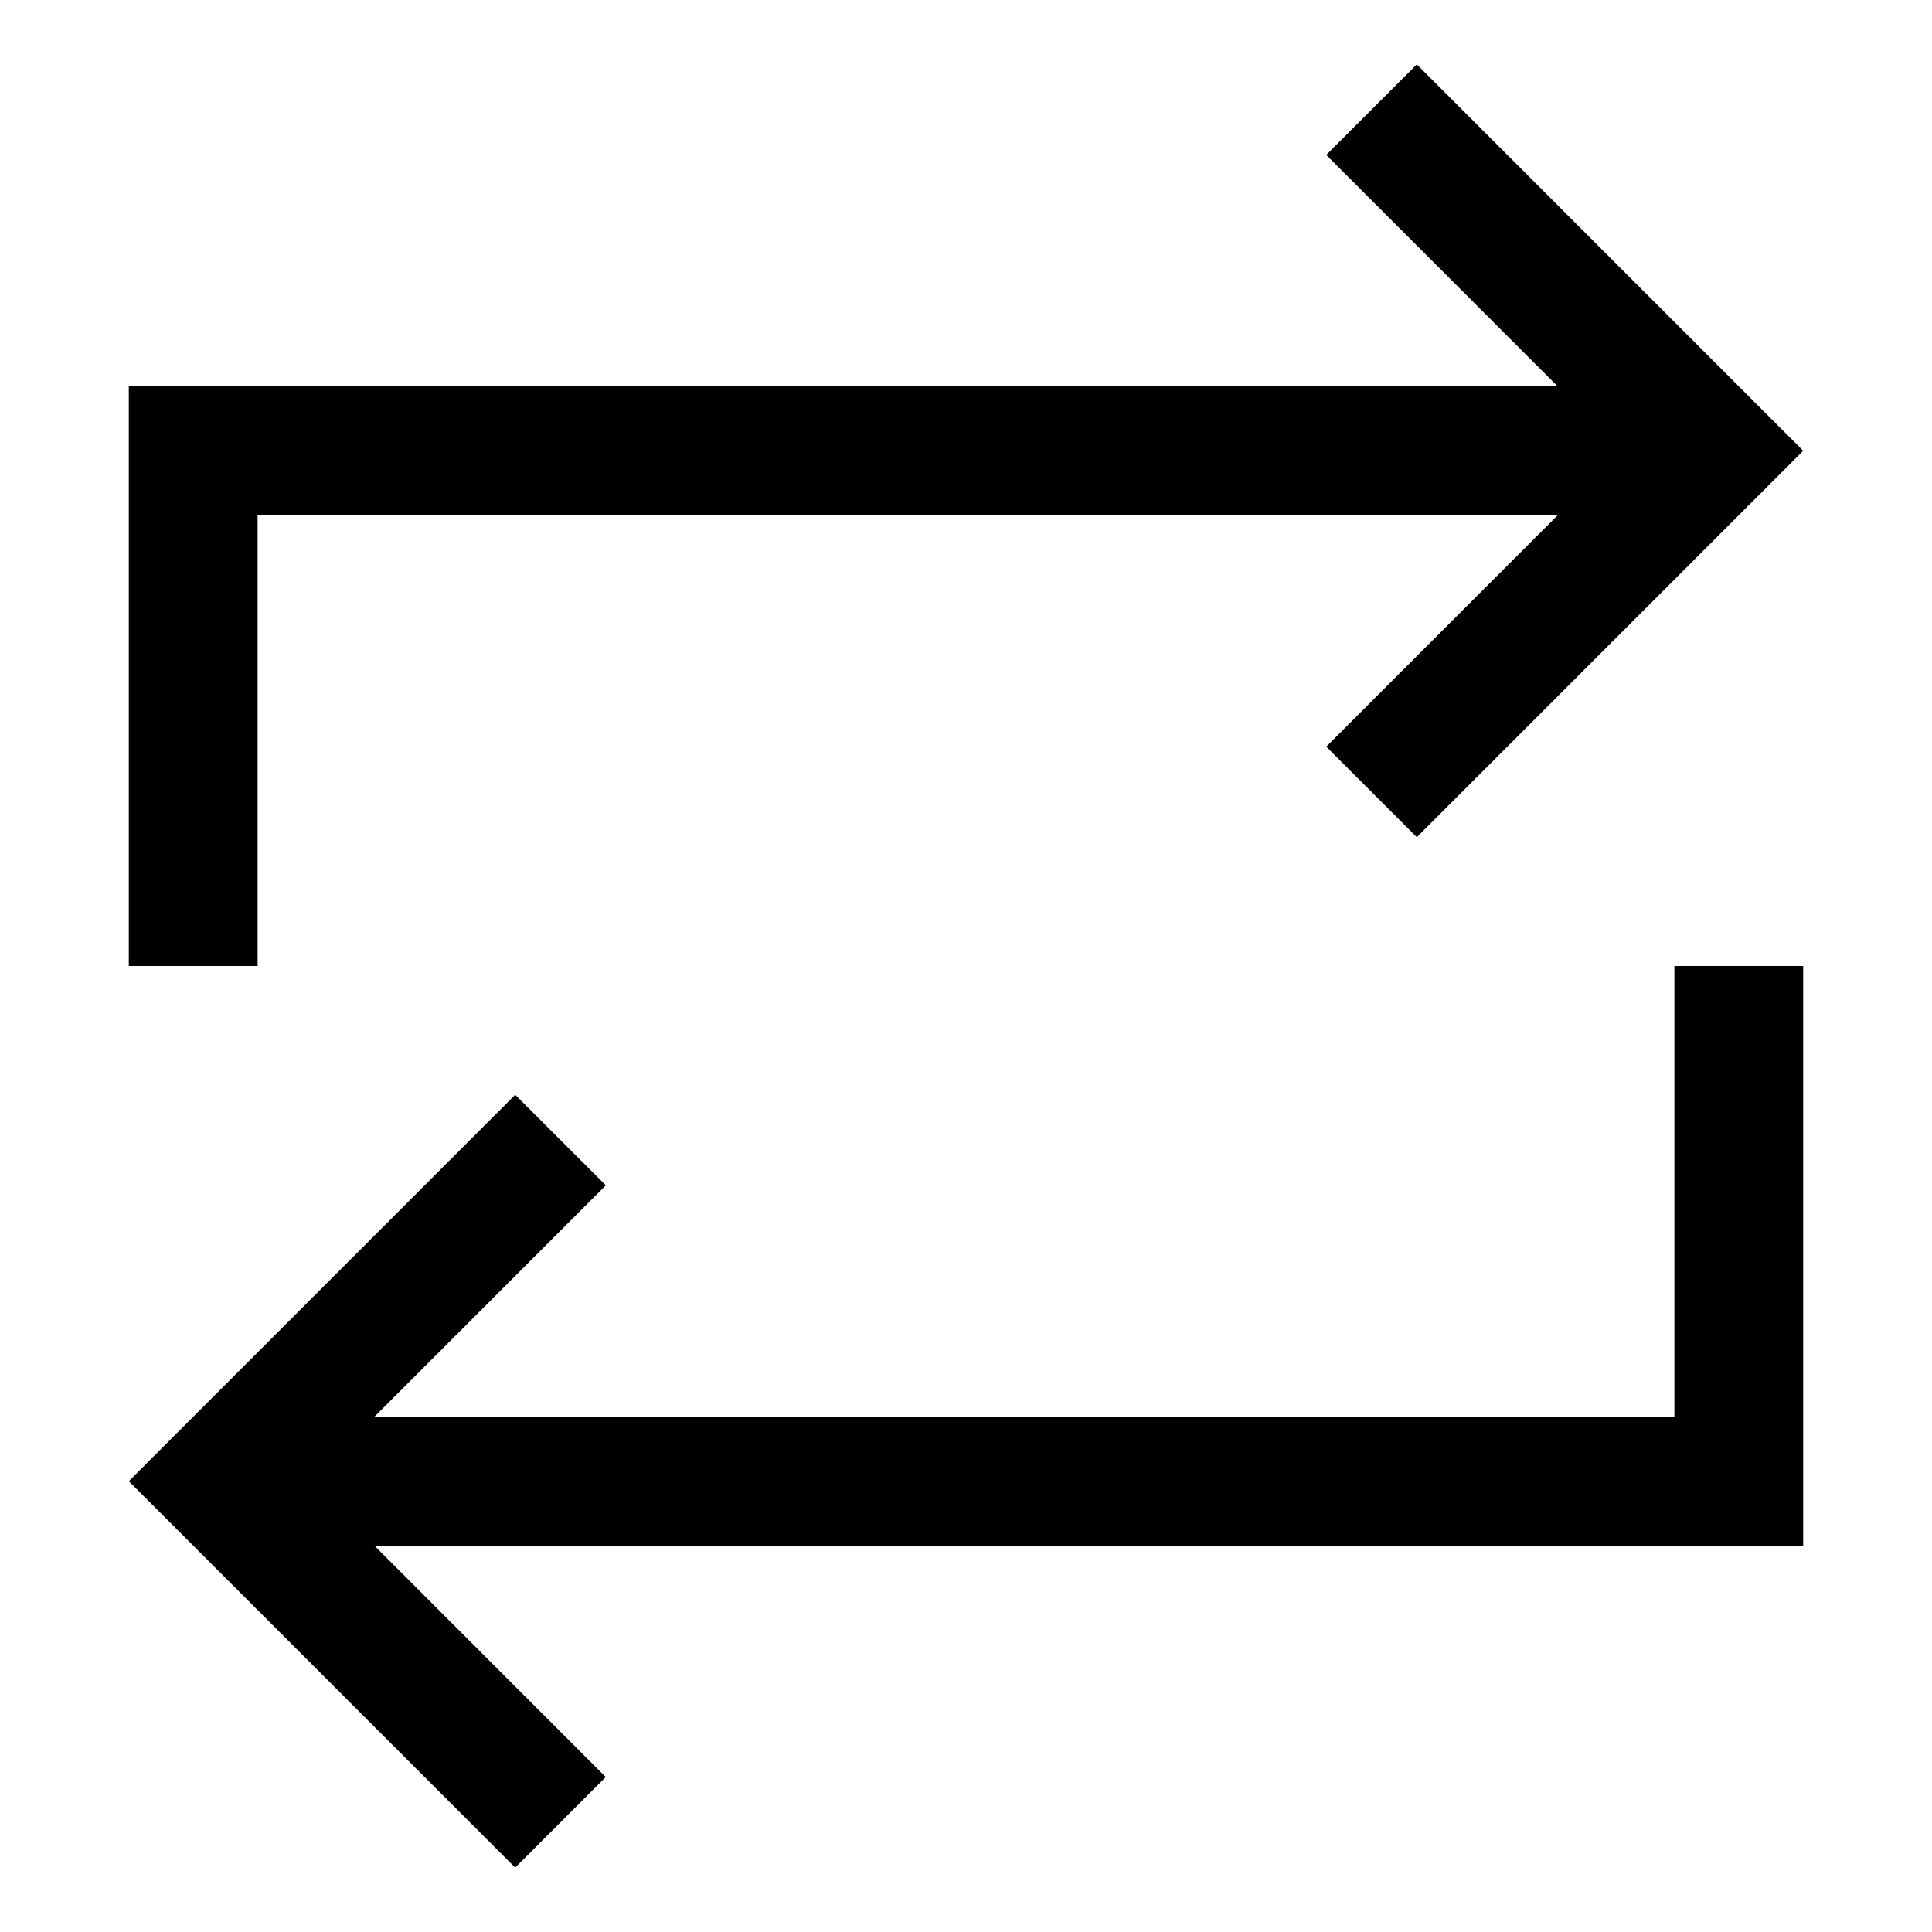
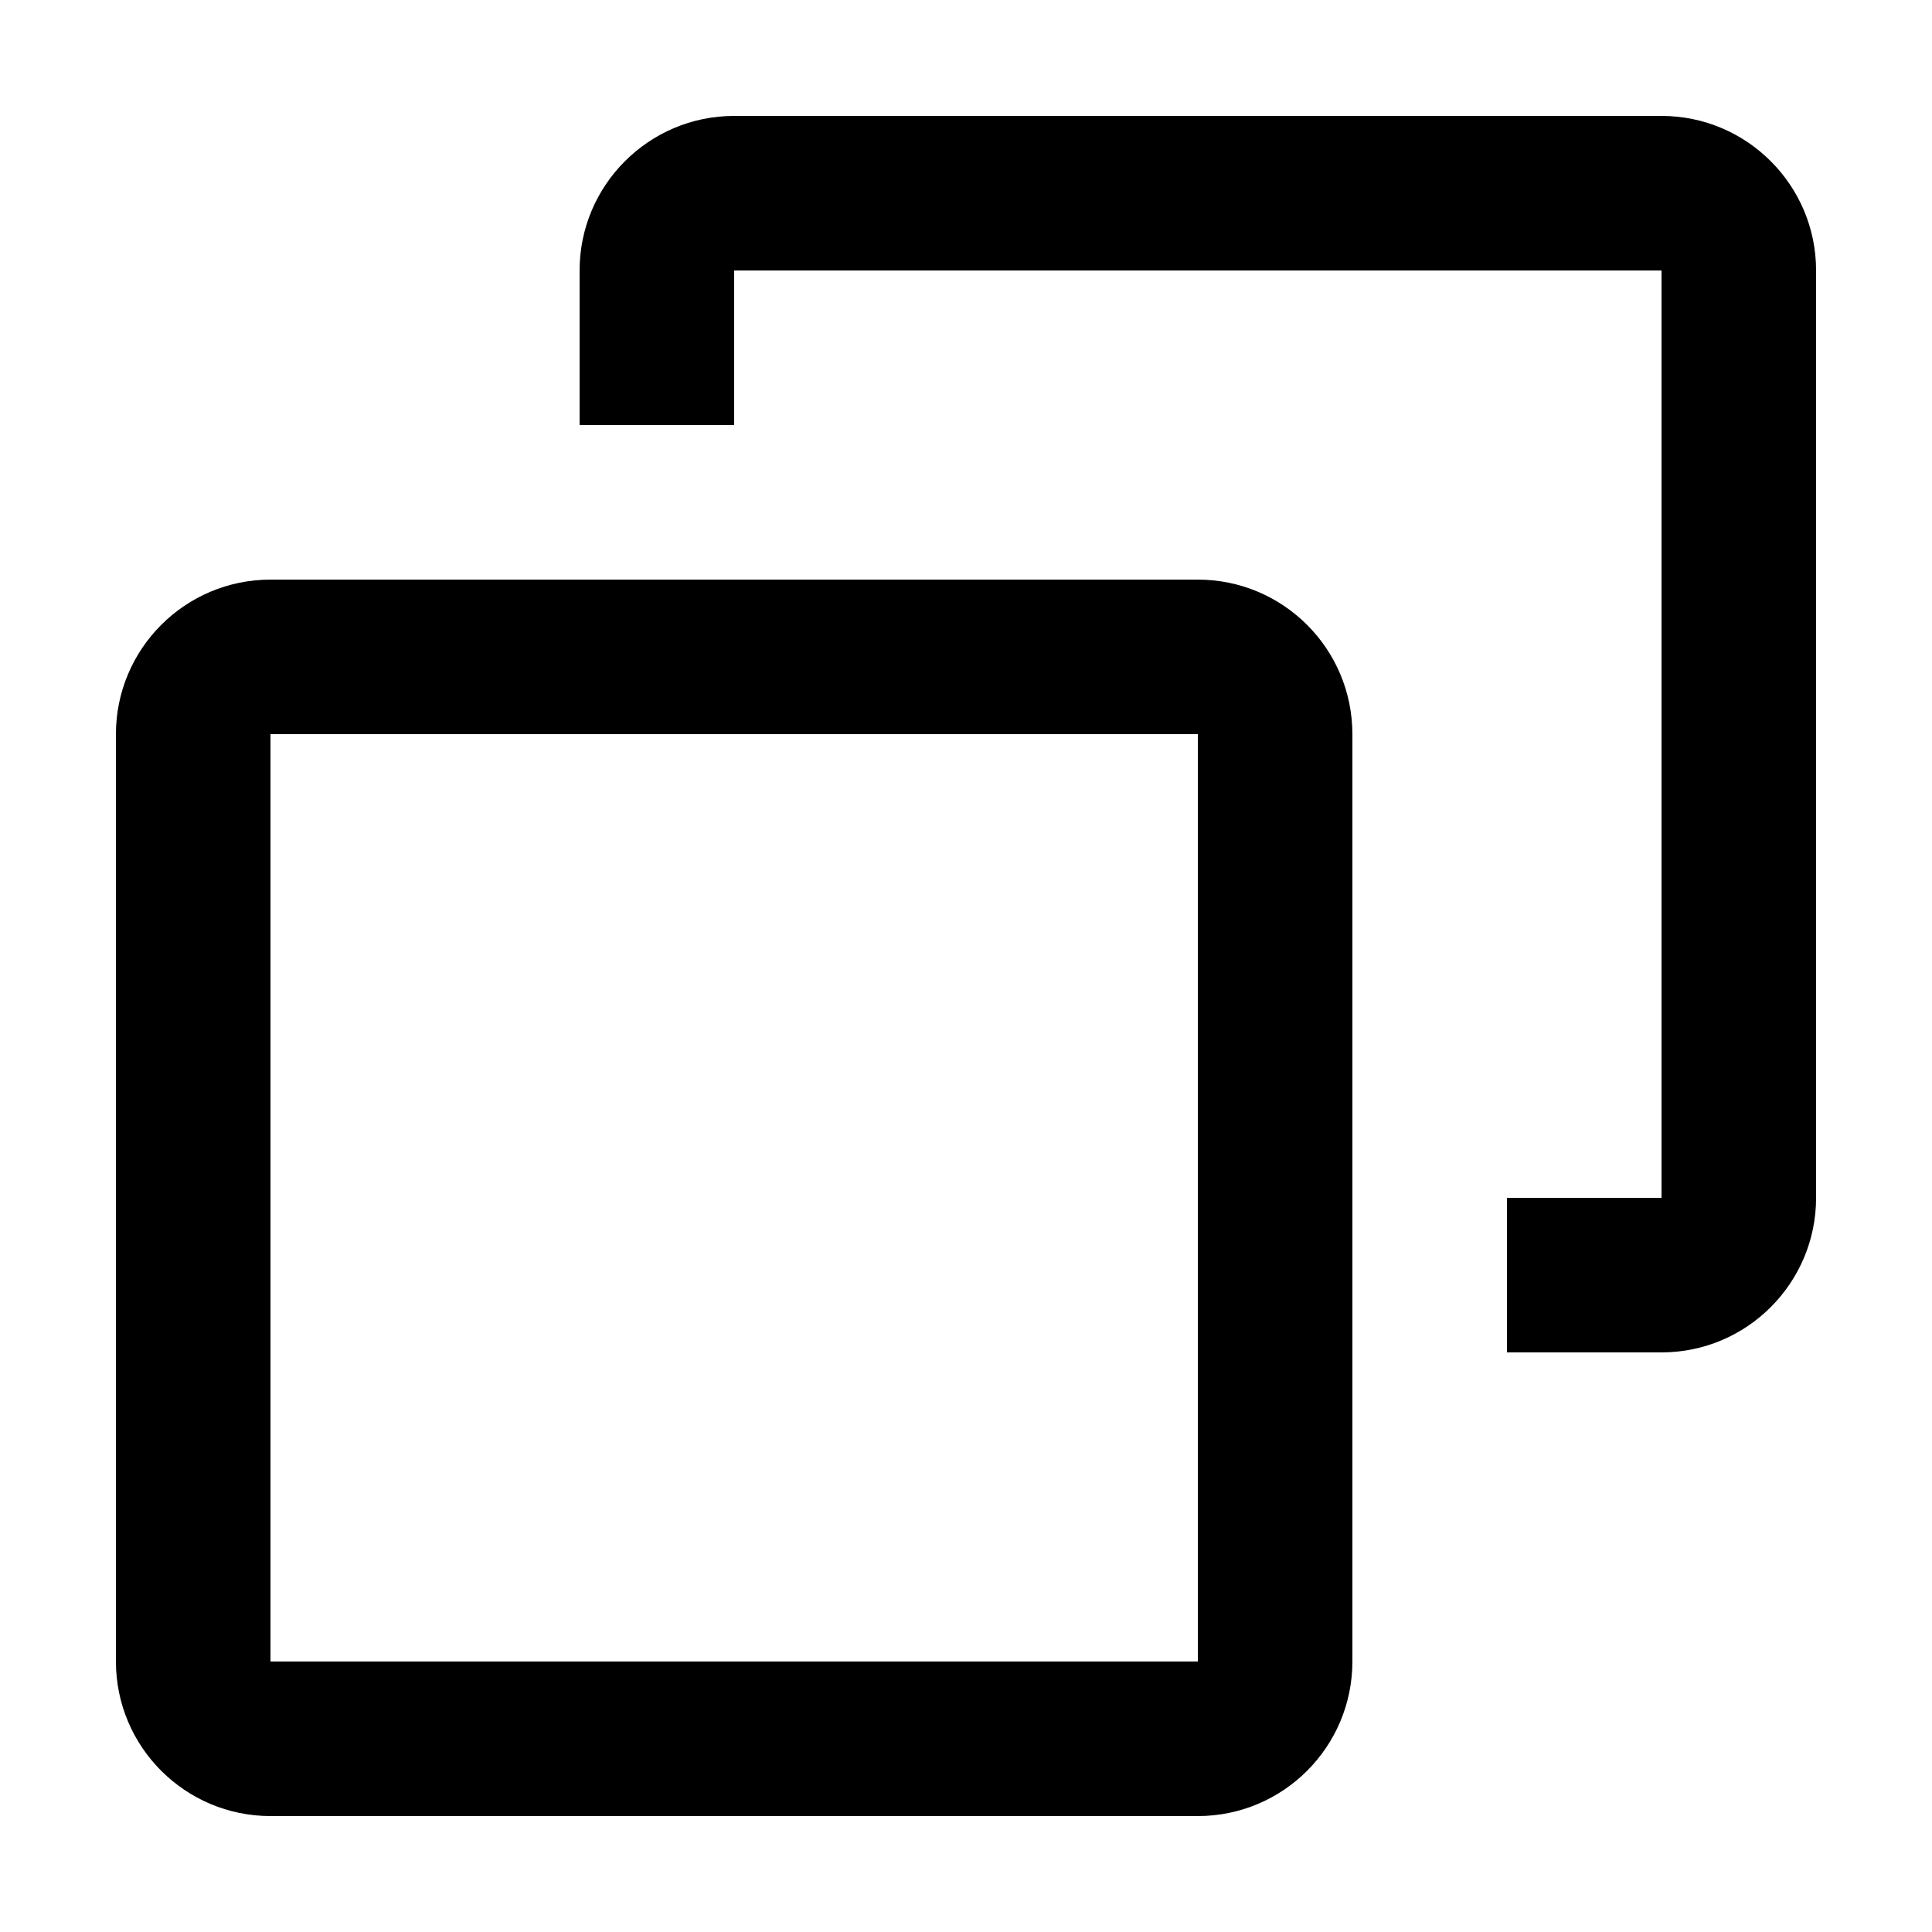
- <svg xmlns="http://www.w3.org/2000/svg" version="1.1" id="Layer_1" x="0px" y="0px" width="30px" height="30px" viewBox="0 0 30 30" style="enable-background:new 0 0 30 30;" xml:space="preserve">
-   <path d="M4,8h20.188l-3.594,3.594L22,13l6-6l-6-6l-1.406,1.406L24.188,6H2v9h2V8z M26,22H5.813l3.594-3.594L8,17l-6,6l6,6  l1.406-1.406L5.813,24H28v-9h-2V22z" />
+ <svg xmlns="http://www.w3.org/2000/svg" height="100px" version="1.1" viewBox="0 0 100 100" width="100px">
+   <defs />
+   <g fill="none" fill-rule="evenodd" id="Page-2" stroke="none" stroke-width="1">
+     <g fill="#000000" id="Duplicate-Mono">
+       <path d="M45.5,14 L78.5,14 L86,14 L86,21.5 L86,54.5 L86,62 L78,62 L78,70 L86,70 C90.418,70 94,66.409 94,62 L94,54.5 L94,21.5 L94,14 C94,9.582 90.409,6 86,6 L78.5,6 L45.5,6 L38,6 C33.582,6 30,9.591 30,14 L30,22 L38,22 L38,14 L45.5,14 L45.5,14 L45.5,14 Z M6,38.009 C6,33.586 9.578,30 14.009,30 L61.991,30 C66.414,30 70,33.578 70,38.009 L70,85.991 C70,90.414 66.422,94 61.991,94 L14.009,94 C9.586,94 6,90.422 6,85.991 L6,38.009 L6,38.009 Z M14,38 L62,38 L62,86 L14,86 L14,38 L14,38 Z" id="Shape" />
+     </g>
+   </g>
</svg>
